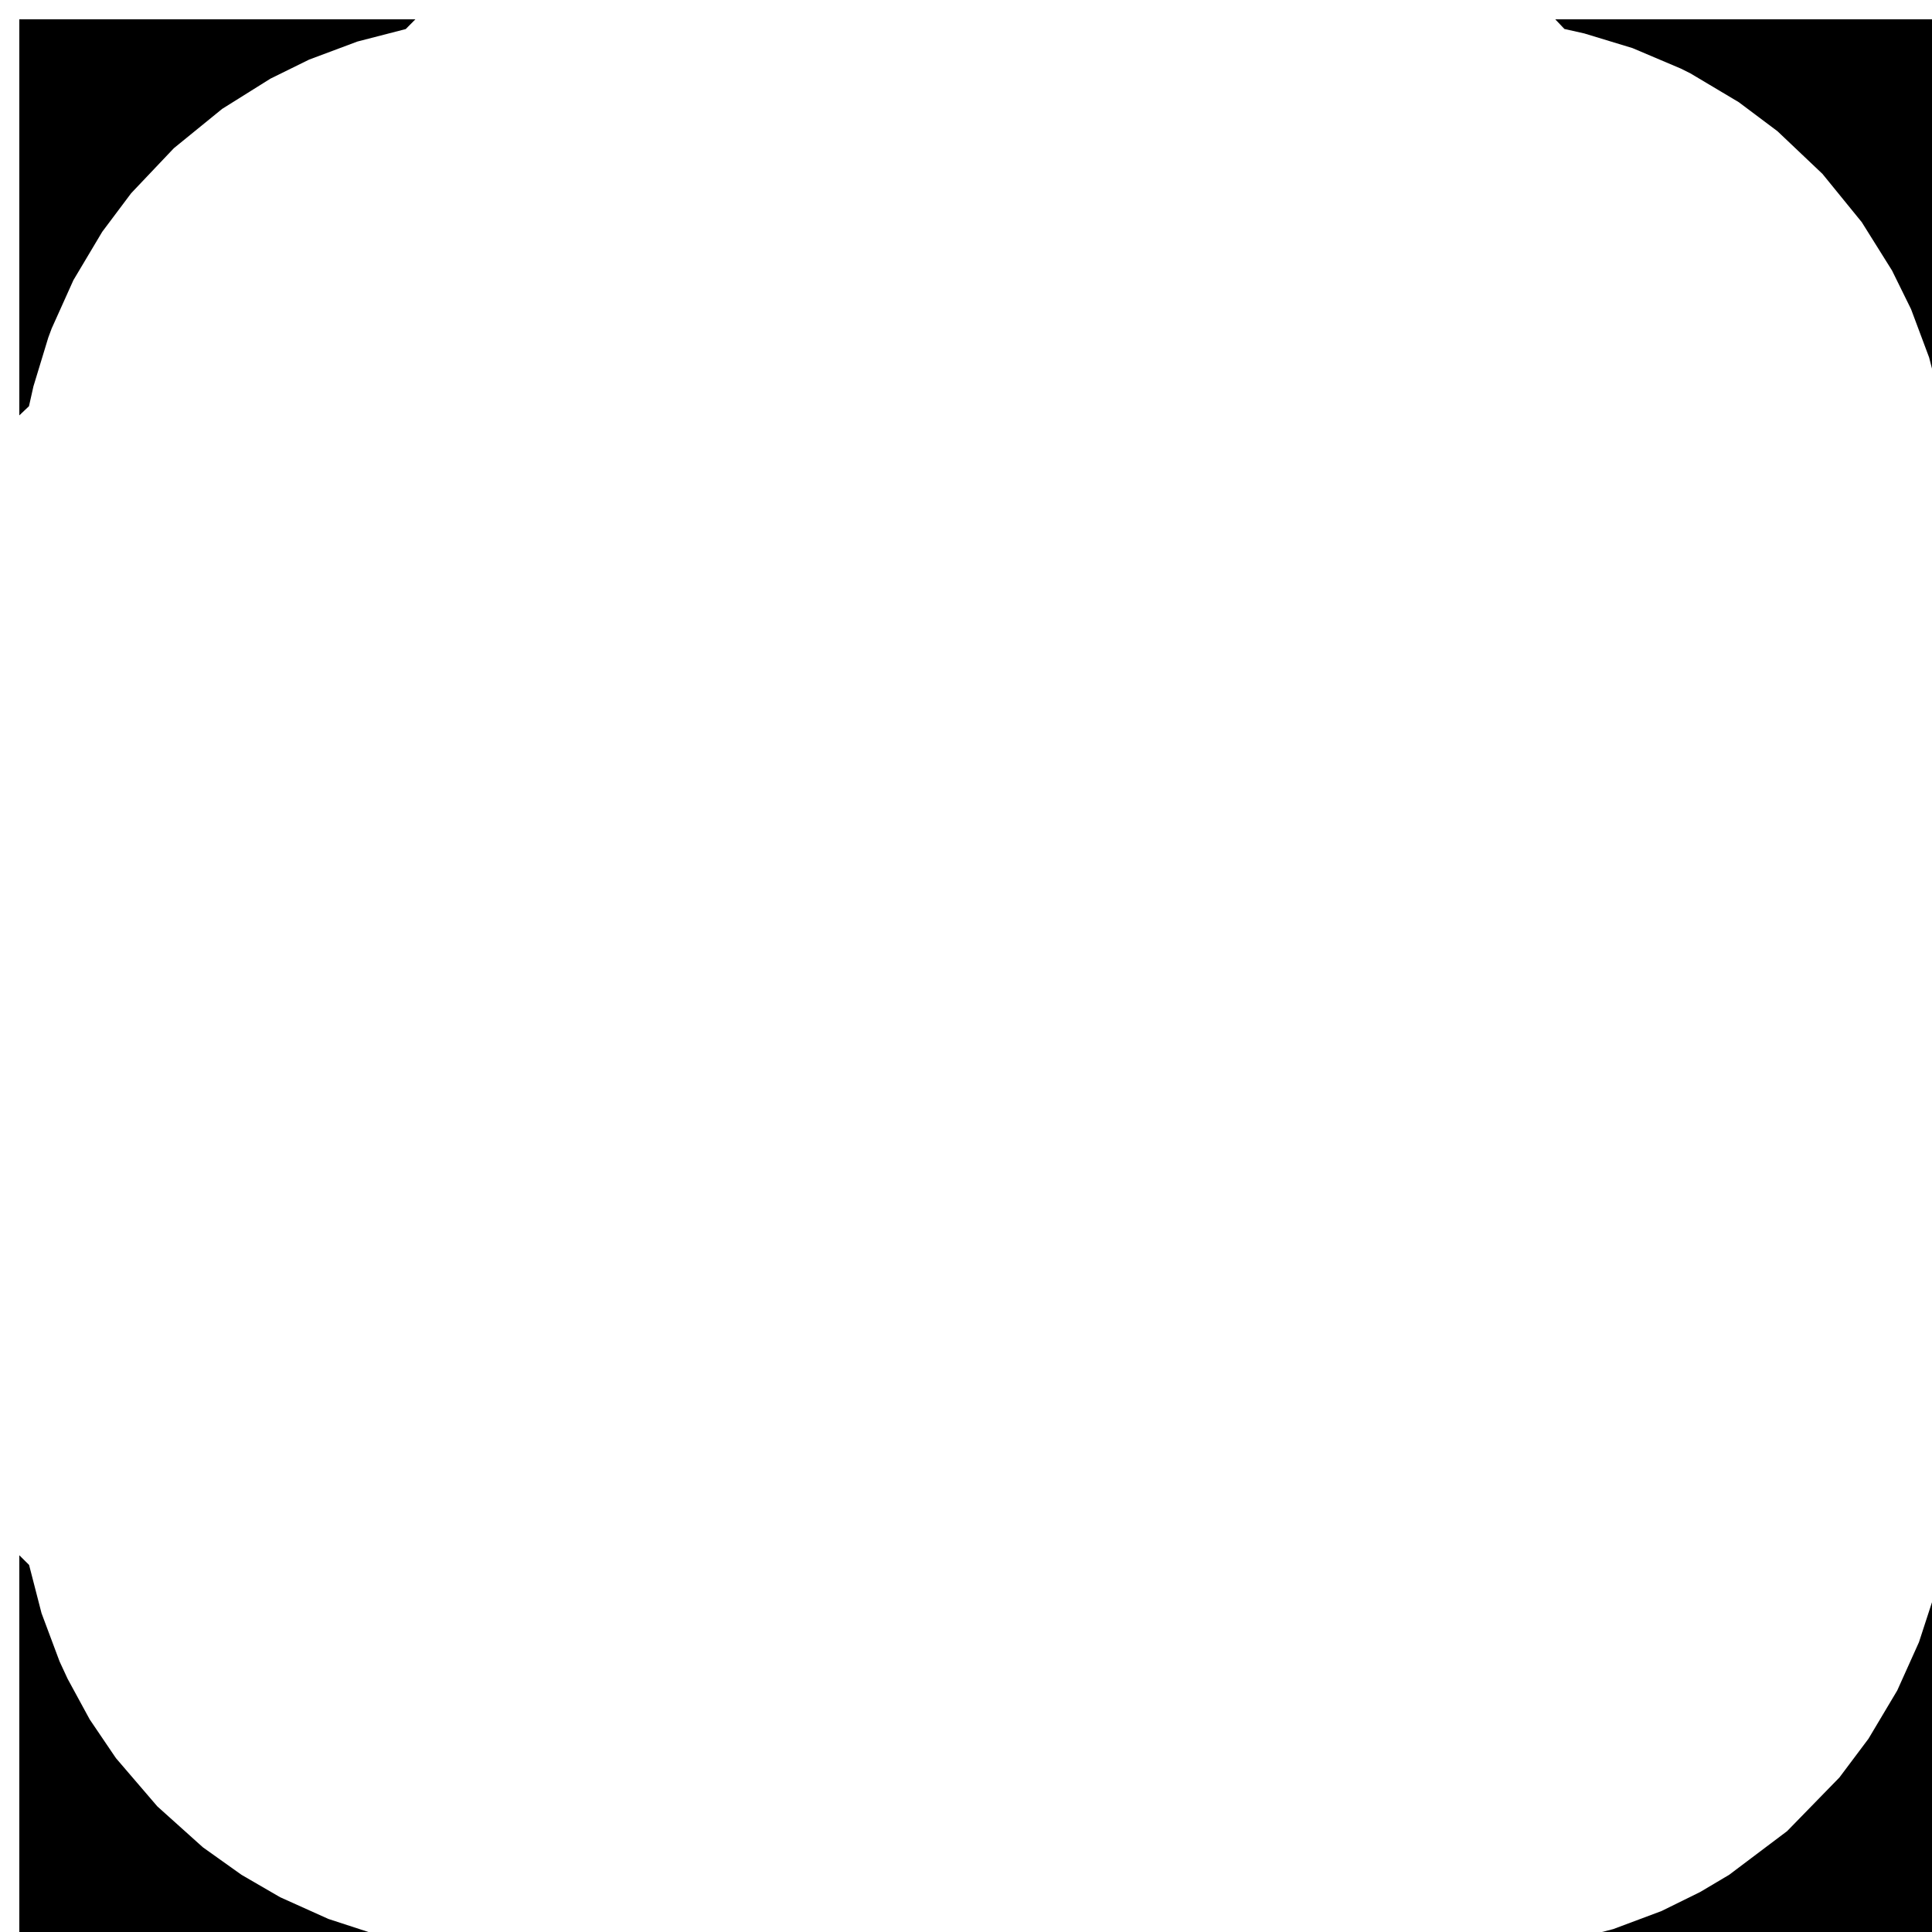
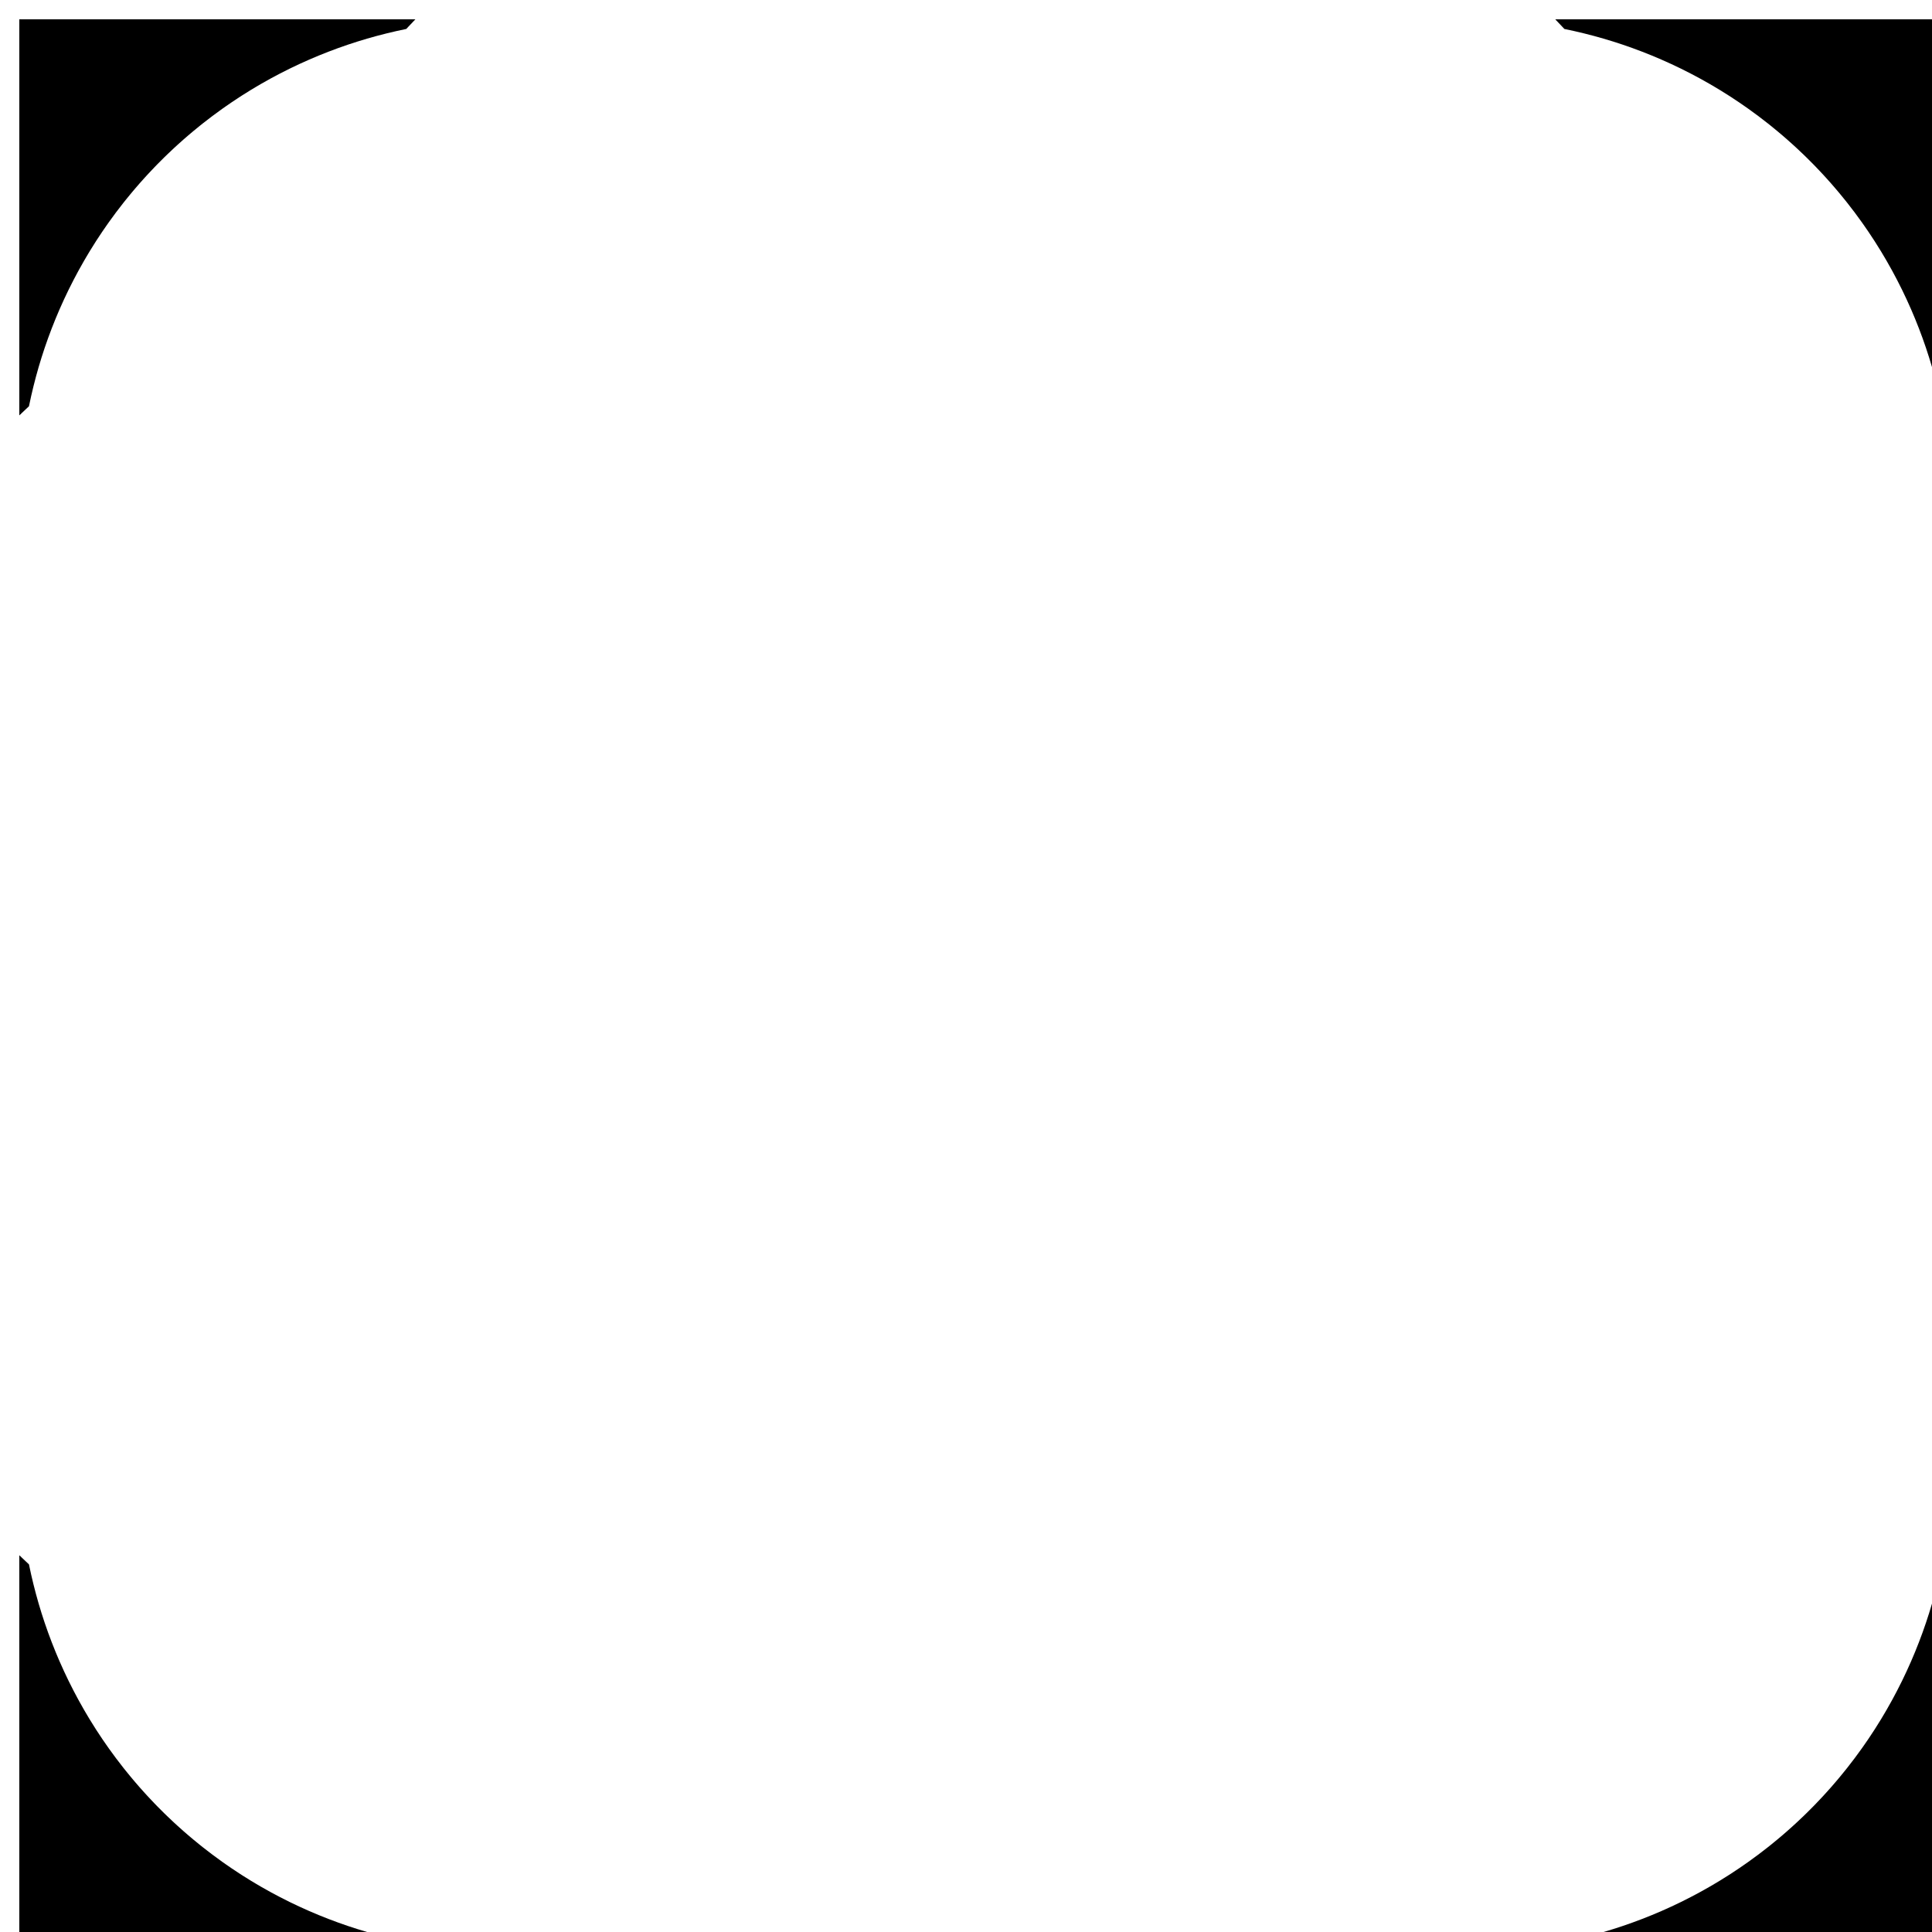
<svg xmlns="http://www.w3.org/2000/svg">
-   <path fill-rule="evenodd" style="fill: rgb(0, 0, 0); stroke: none; stroke-width: none;" d="M161.00,202.00 L162.00,200.99 L167.00,199.70 L172.00,197.83 L176.00,195.86 L179.00,194.08 L179.00,194.08 L185.00,189.56 L190.42,184.00 L193.42,180.00 L196.40,175.00 L198.65,170.00 L200.28,165.00 L201.00,161.95 L202.00,161.00 L202.00,202.00 L161.00,202.00 M161.00,2.00 L161.95,3.00 L164.00,3.46 L169.00,4.98 L174.00,7.10 L174.00,7.10 L175.00,7.60 L180.00,10.58 L184.00,13.58 L188.66,18.00 L192.73,23.00 L195.86,28.00 L197.83,32.00 L199.70,37.00 L200.99,42.00 L202.00,43.00 L202.00,2.00 L161.00,2.00 M2.00,43.00 L3.00,42.05 L3.46,40.00 L5.00,34.94 L5.00,34.94 L5.35,34.00 L7.60,29.00 L10.58,24.00 L13.58,20.00 L18.00,15.34 L23.00,11.27 L28.00,8.14 L32.00,6.17 L37.00,4.30 L42.00,3.01 L43.00,2.00 L2.00,2.00 L2.00,43.00 M2.00,161.00 L2.00,202.00 L43.00,202.00 L42.05,201.00 L39.00,200.28 L34.00,198.65 L29.00,196.40 L25.00,194.08 L21.00,191.23 L16.29,187.00 L12.00,182.00 L9.29,178.00 L7.00,173.79 L7.00,173.79 L6.17,172.00 L4.30,167.00 L3.01,162.00 L2.00,161.00 " />
+   <path fill-rule="evenodd" style="fill: rgb(0, 0, 0); stroke: none; stroke-width: none;" d="M164,2 L163,2 L162,2 L161,2 L161.947,3 L162,3.01 L163,3.225 L164,3.462 L165,3.72 L166,4 L167,4.303 L168,4.629 L169,4.979 L169.057,5 L170,5.353 L171,5.751 L171.591,6 L172,6.175 L173,6.624 L173.791,7 L174,7.1 L175,7.605 L175.746,8 L176,8.137 L177,8.699 L177.511,9 L178,9.292 L179,9.917 L179.128,10 L180,10.576 L180.615,11 L181,11.27 L182,12 L183,12.771 L183.287,13 L184,13.583 L184.494,14 L185,14.438 L185.628,15 L186,15.341 L186.697,16 L187,16.294 L187.706,17 L188,17.303 L188.659,18 L189,18.372 L189.562,19 L190,19.506 L190.417,20 L191,20.713 L191.229,21 L192,22 L192.73,23 L193,23.385 L193.424,24 L194,24.872 L194.083,25 L194.708,26 L195,26.489 L195.301,27 L195.863,28 L196,28.254 L196.395,29 L196.9,30 L197,30.209 L197.376,31 L197.826,32 L198,32.409 L198.249,33 L198.647,34 L199,34.943 L199.021,35 L199.371,36 L199.697,37 L200,38 L200.28,39 L200.538,40 L200.775,41 L200.99,42 L201,42.053 L202,43 L202,42 L202,41 L202,40 L202,39 L202,38 L202,37 L202,36 L202,35 L202,34 L202,33 L202,32 L202,31 L202,30 L202,29 L202,28 L202,27 L202,26 L202,25 L202,24 L202,23 L202,22 L202,21 L202,20 L202,19 L202,18 L202,17 L202,16 L202,15 L202,14 L202,13 L202,12 L202,11 L202,10 L202,9 L202,8 L202,7 L202,6 L202,5 L202,4 L202,3 L202,2 L201,2 L200,2 L199,2 L198,2 L197,2 L196,2 L195,2 L194,2 L193,2 L192,2 L191,2 L190,2 L189,2 L188,2 L187,2 L186,2 L185,2 L184,2 L183,2 L182,2 L181,2 L180,2 L179,2 L178,2 L177,2 L176,2 L175,2 L174,2 L173,2 L172,2 L171,2 L170,2 L169,2 L168,2 L167,2 L166,2 L165,2 L164,2 M26,9.292 L26.489,9 L27,8.699 L28,8.137 L28.254,8 L29,7.605 L30,7.1 L30.209,7 L31,6.624 L32,6.175 L32.409,6 L33,5.751 L34,5.353 L34.943,5 L35,4.979 L36,4.629 L37,4.303 L38,4 L39,3.72 L40,3.462 L41,3.225 L42,3.01 L42.053,3 L43,2 L42,2 L41,2 L40,2 L39,2 L38,2 L37,2 L36,2 L35,2 L34,2 L33,2 L32,2 L31,2 L30,2 L29,2 L28,2 L27,2 L26,2 L25,2 L24,2 L23,2 L22,2 L21,2 L20,2 L19,2 L18,2 L17,2 L16,2 L15,2 L14,2 L13,2 L12,2 L11,2 L10,2 L9,2 L8,2 L7,2 L6,2 L5,2 L4,2 L3,2 L2,2 L2,3 L2,4 L2,5 L2,6 L2,7 L2,8 L2,9 L2,10 L2,11 L2,12 L2,13 L2,14 L2,15 L2,16 L2,17 L2,18 L2,19 L2,20 L2,21 L2,22 L2,23 L2,24 L2,25 L2,26 L2,27 L2,28 L2,29 L2,30 L2,31 L2,32 L2,33 L2,34 L2,35 L2,36 L2,37 L2,38 L2,39 L2,40 L2,41 L2,42 L2,43 L3,42.053 L3.01,42 L3.225,41 L3.462,40 L3.72,39 L4,38 L4.303,37 L4.629,36 L4.979,35 L5,34.943 L5.353,34 L5.751,33 L6,32.409 L6.175,32 L6.624,31 L7,30.209 L7.1,30 L7.605,29 L8,28.254 L8.137,28 L8.699,27 L9,26.489 L9.292,26 L9.917,25 L10,24.872 L10.576,24 L11,23.385 L11.27,23 L12,22 L12.771,21 L13,20.713 L13.583,20 L14,19.506 L14.438,19 L15,18.372 L15.341,18 L16,17.303 L16.294,17 L17,16.294 L17.303,16 L18,15.341 L18.372,15 L19,14.438 L19.506,14 L20,13.583 L20.713,13 L21,12.771 L22,12 L23,11.27 L23.385,11 L24,10.576 L24.872,10 L25,9.917 L26,9.292 M35,202 L36,202 L37,202 L38,202 L39,202 L40,202 L41,202 L42,202 L43,202 L42.053,201 L42,200.99 L41,200.775 L40,200.538 L39,200.28 L38,200 L37,199.697 L36,199.371 L35,199.021 L34.943,199 L34,198.647 L33,198.249 L32.409,198 L32,197.826 L31,197.376 L30.209,197 L30,196.9 L29,196.395 L28.254,196 L28,195.863 L27,195.301 L26.489,195 L26,194.708 L25,194.083 L24.872,194 L24,193.424 L23.385,193 L23,192.73 L22,192 L21,191.229 L20.713,191 L20,190.417 L19.506,190 L19,189.562 L18.372,189 L18,188.659 L17.303,188 L17,187.706 L16.294,187 L16,186.697 L15.341,186 L15,185.628 L14.438,185 L14,184.494 L13.583,184 L13,183.287 L12.771,183 L12,182 L11.27,181 L11,180.615 L10.576,180 L10,179.128 L9.917,179 L9.292,178 L9,177.511 L8.699,177 L8.137,176 L8,175.746 L7.605,175 L7.1,174 L7,173.791 L6.624,173 L6.175,172 L6,171.591 L5.751,171 L5.353,170 L5,169.057 L4.979,169 L4.629,168 L4.303,167 L4,166 L3.72,165 L3.462,164 L3.225,163 L3.01,162 L3,161.947 L2,161 L2,162 L2,163 L2,164 L2,165 L2,166 L2,167 L2,168 L2,169 L2,170 L2,171 L2,172 L2,173 L2,174 L2,175 L2,176 L2,177 L2,178 L2,179 L2,180 L2,181 L2,182 L2,183 L2,184 L2,185 L2,186 L2,187 L2,188 L2,189 L2,190 L2,191 L2,192 L2,193 L2,194 L2,195 L2,196 L2,197 L2,198 L2,199 L2,200 L2,201 L2,202 L3,202 L4,202 L5,202 L6,202 L7,202 L8,202 L9,202 L10,202 L11,202 L12,202 L13,202 L14,202 L15,202 L16,202 L17,202 L18,202 L19,202 L20,202 L21,202 L22,202 L23,202 L24,202 L25,202 L26,202 L27,202 L28,202 L29,202 L30,202 L31,202 L32,202 L33,202 L34,202 L35,202 M170,198.647 L169.057,199 L169,199.021 L168,199.371 L167,199.697 L166,200 L165,200.28 L164,200.538 L163,200.775 L162,200.99 L161.947,201 L161,202 L162,202 L163,202 L164,202 L165,202 L166,202 L167,202 L168,202 L169,202 L170,202 L171,202 L172,202 L173,202 L174,202 L175,202 L176,202 L177,202 L178,202 L179,202 L180,202 L181,202 L182,202 L183,202 L184,202 L185,202 L186,202 L187,202 L188,202 L189,202 L190,202 L191,202 L192,202 L193,202 L194,202 L195,202 L196,202 L197,202 L198,202 L199,202 L200,202 L201,202 L202,202 L202,201 L202,200 L202,199 L202,198 L202,197 L202,196 L202,195 L202,194 L202,193 L202,192 L202,191 L202,190 L202,189 L202,188 L202,187 L202,186 L202,185 L202,184 L202,183 L202,182 L202,181 L202,180 L202,179 L202,178 L202,177 L202,176 L202,175 L202,174 L202,173 L202,172 L202,171 L202,170 L202,169 L202,168 L202,167 L202,166 L202,165 L202,164 L202,163 L202,162 L202,161 L201,161.947 L200.99,162 L200.775,163 L200.538,164 L200.28,165 L200,166 L199.697,167 L199.371,168 L199.021,169 L199,169.057 L198.647,170 L198.249,171 L198,171.591 L197.826,172 L197.376,173 L197,173.791 L196.9,174 L196.395,175 L196,175.746 L195.863,176 L195.301,177 L195,177.511 L194.708,178 L194.083,179 L194,179.128 L193.424,180 L193,180.615 L192.73,181 L192,182 L191.229,183 L191,183.287 L190.417,184 L190,184.494 L189.562,185 L189,185.628 L188.659,186 L188,186.697 L187.706,187 L187,187.706 L186.697,188 L186,188.659 L185.628,189 L185,189.562 L184.494,190 L184,190.417 L183.287,191 L183,191.229 L182,192 L181,192.73 L180.615,193 L180,193.424 L179.128,194 L179,194.083 L178,194.708 L177.511,195 L177,195.301 L176,195.863 L175.746,196 L175,196.395 L174,196.9 L173.791,197 L173,197.376 L172,197.826 L171.591,198 L171,198.249 L170,198.647 " />
</svg>
